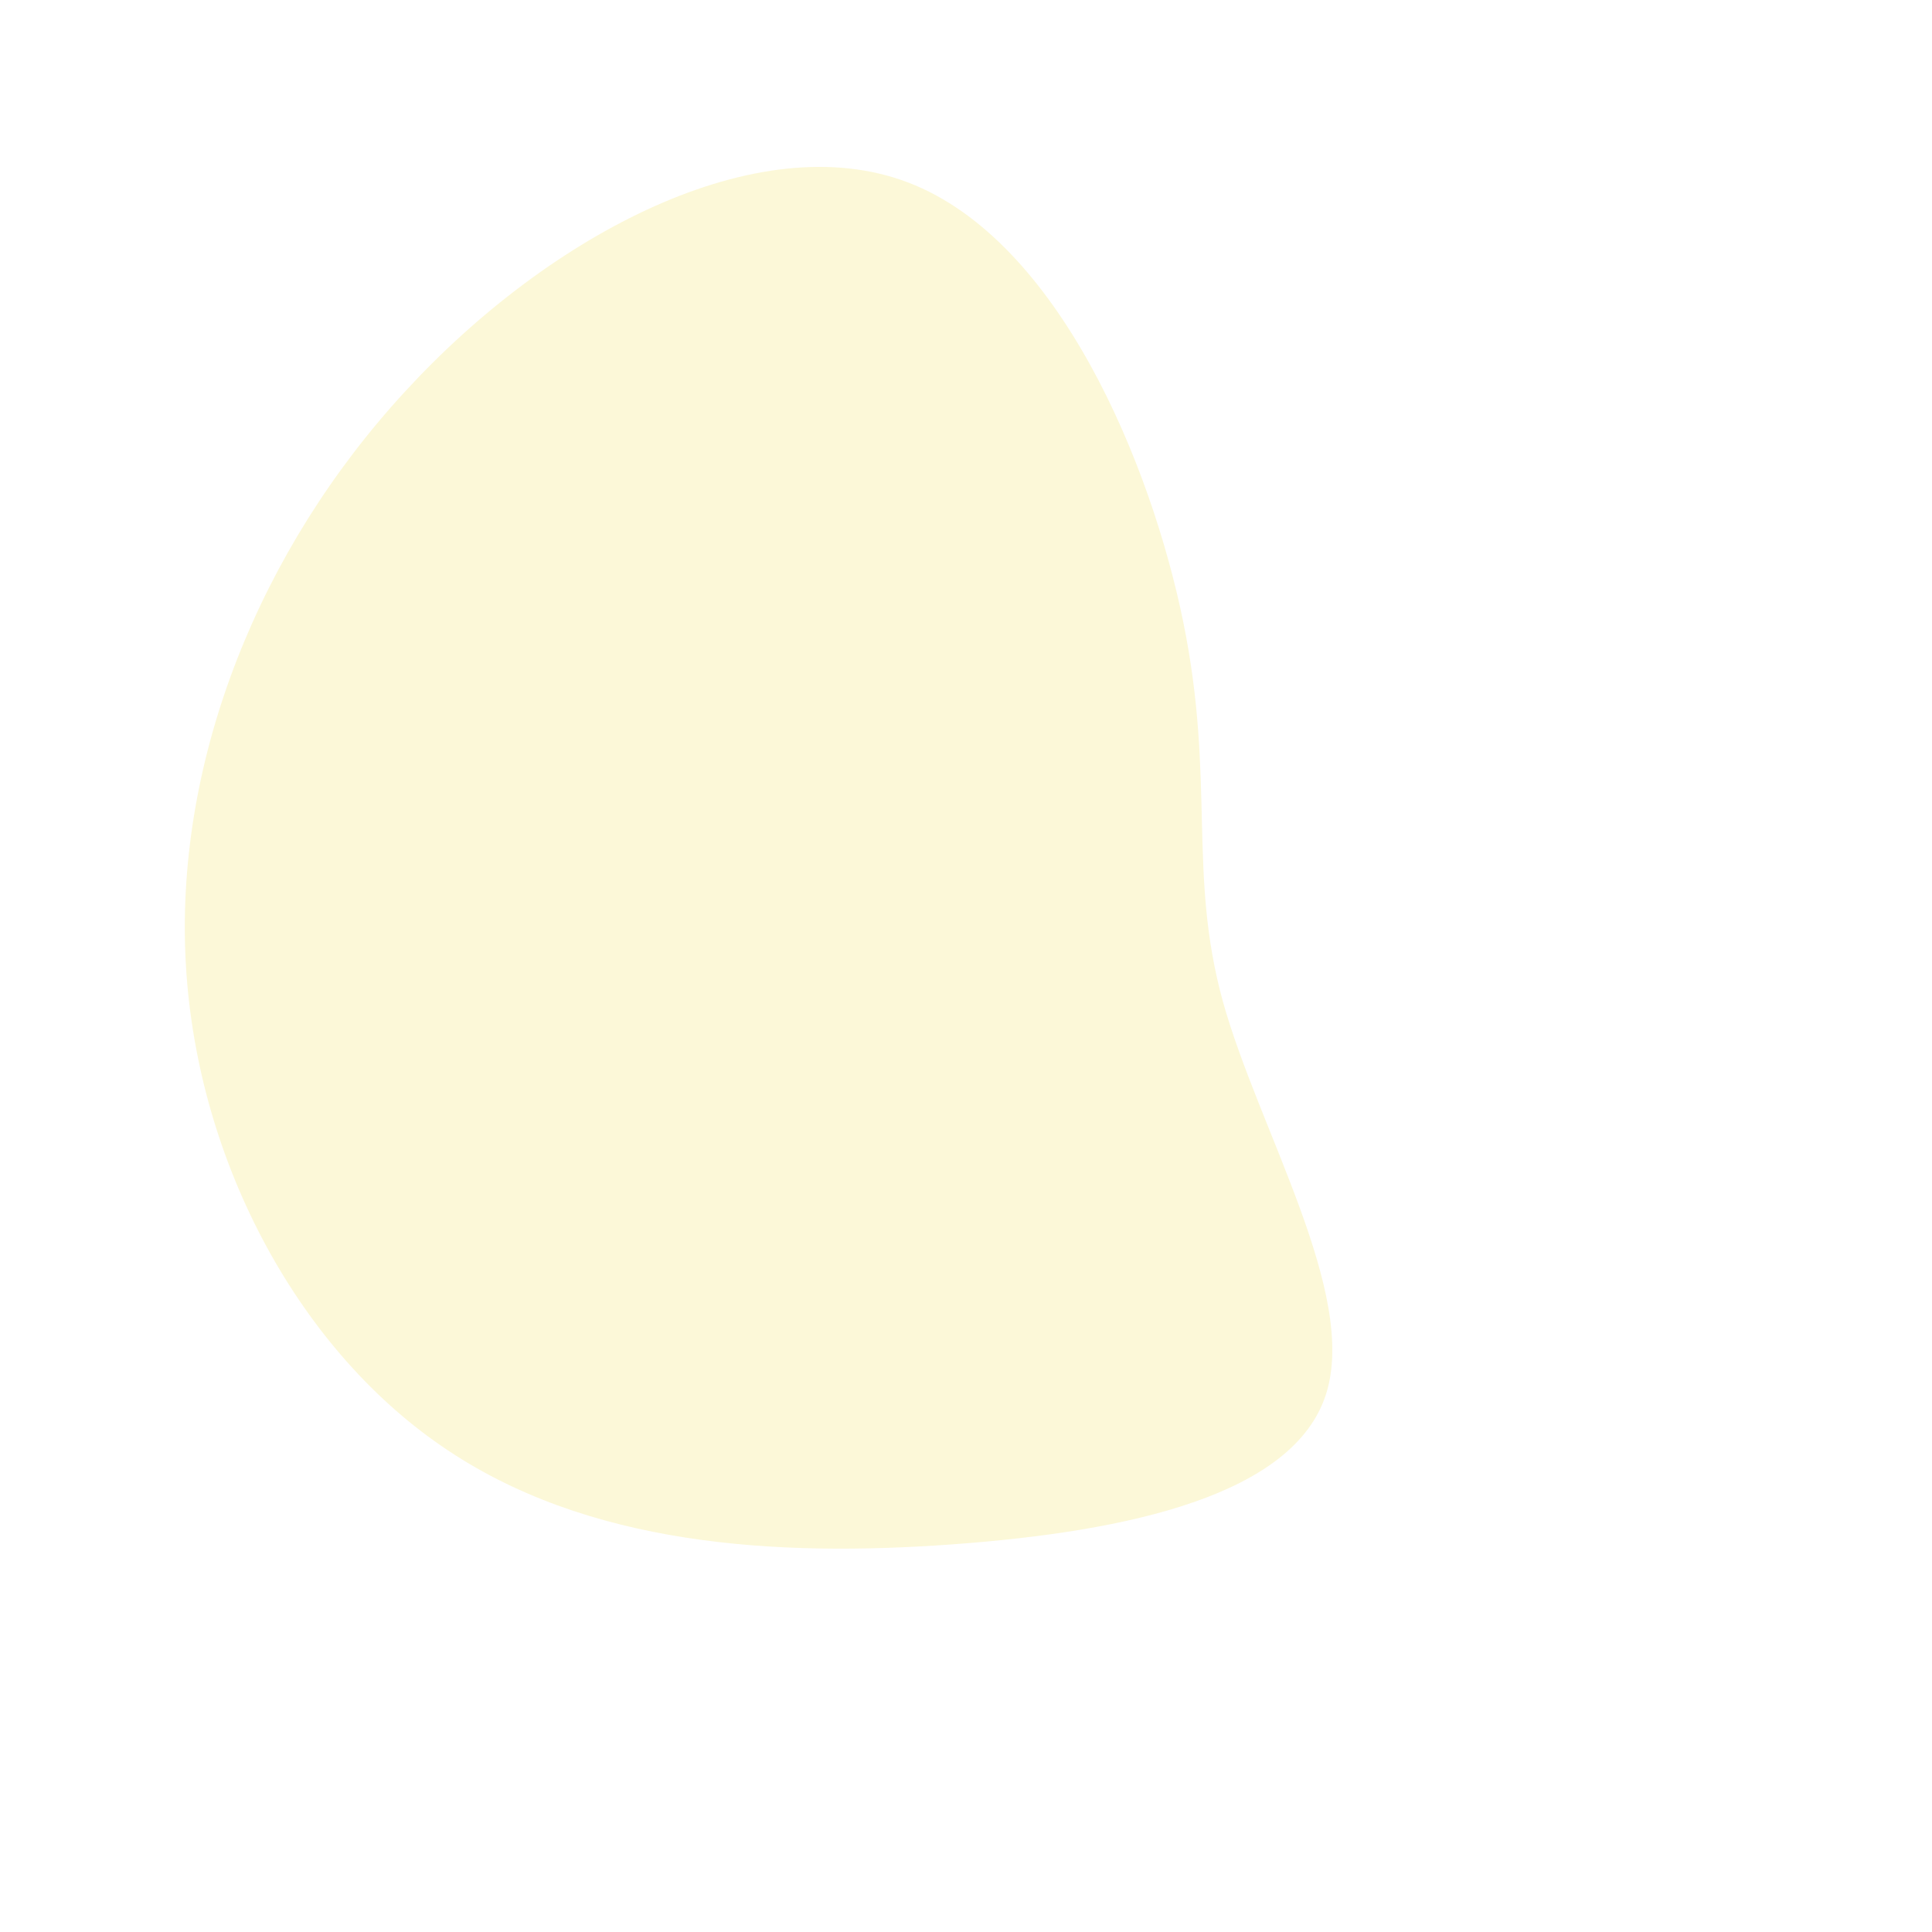
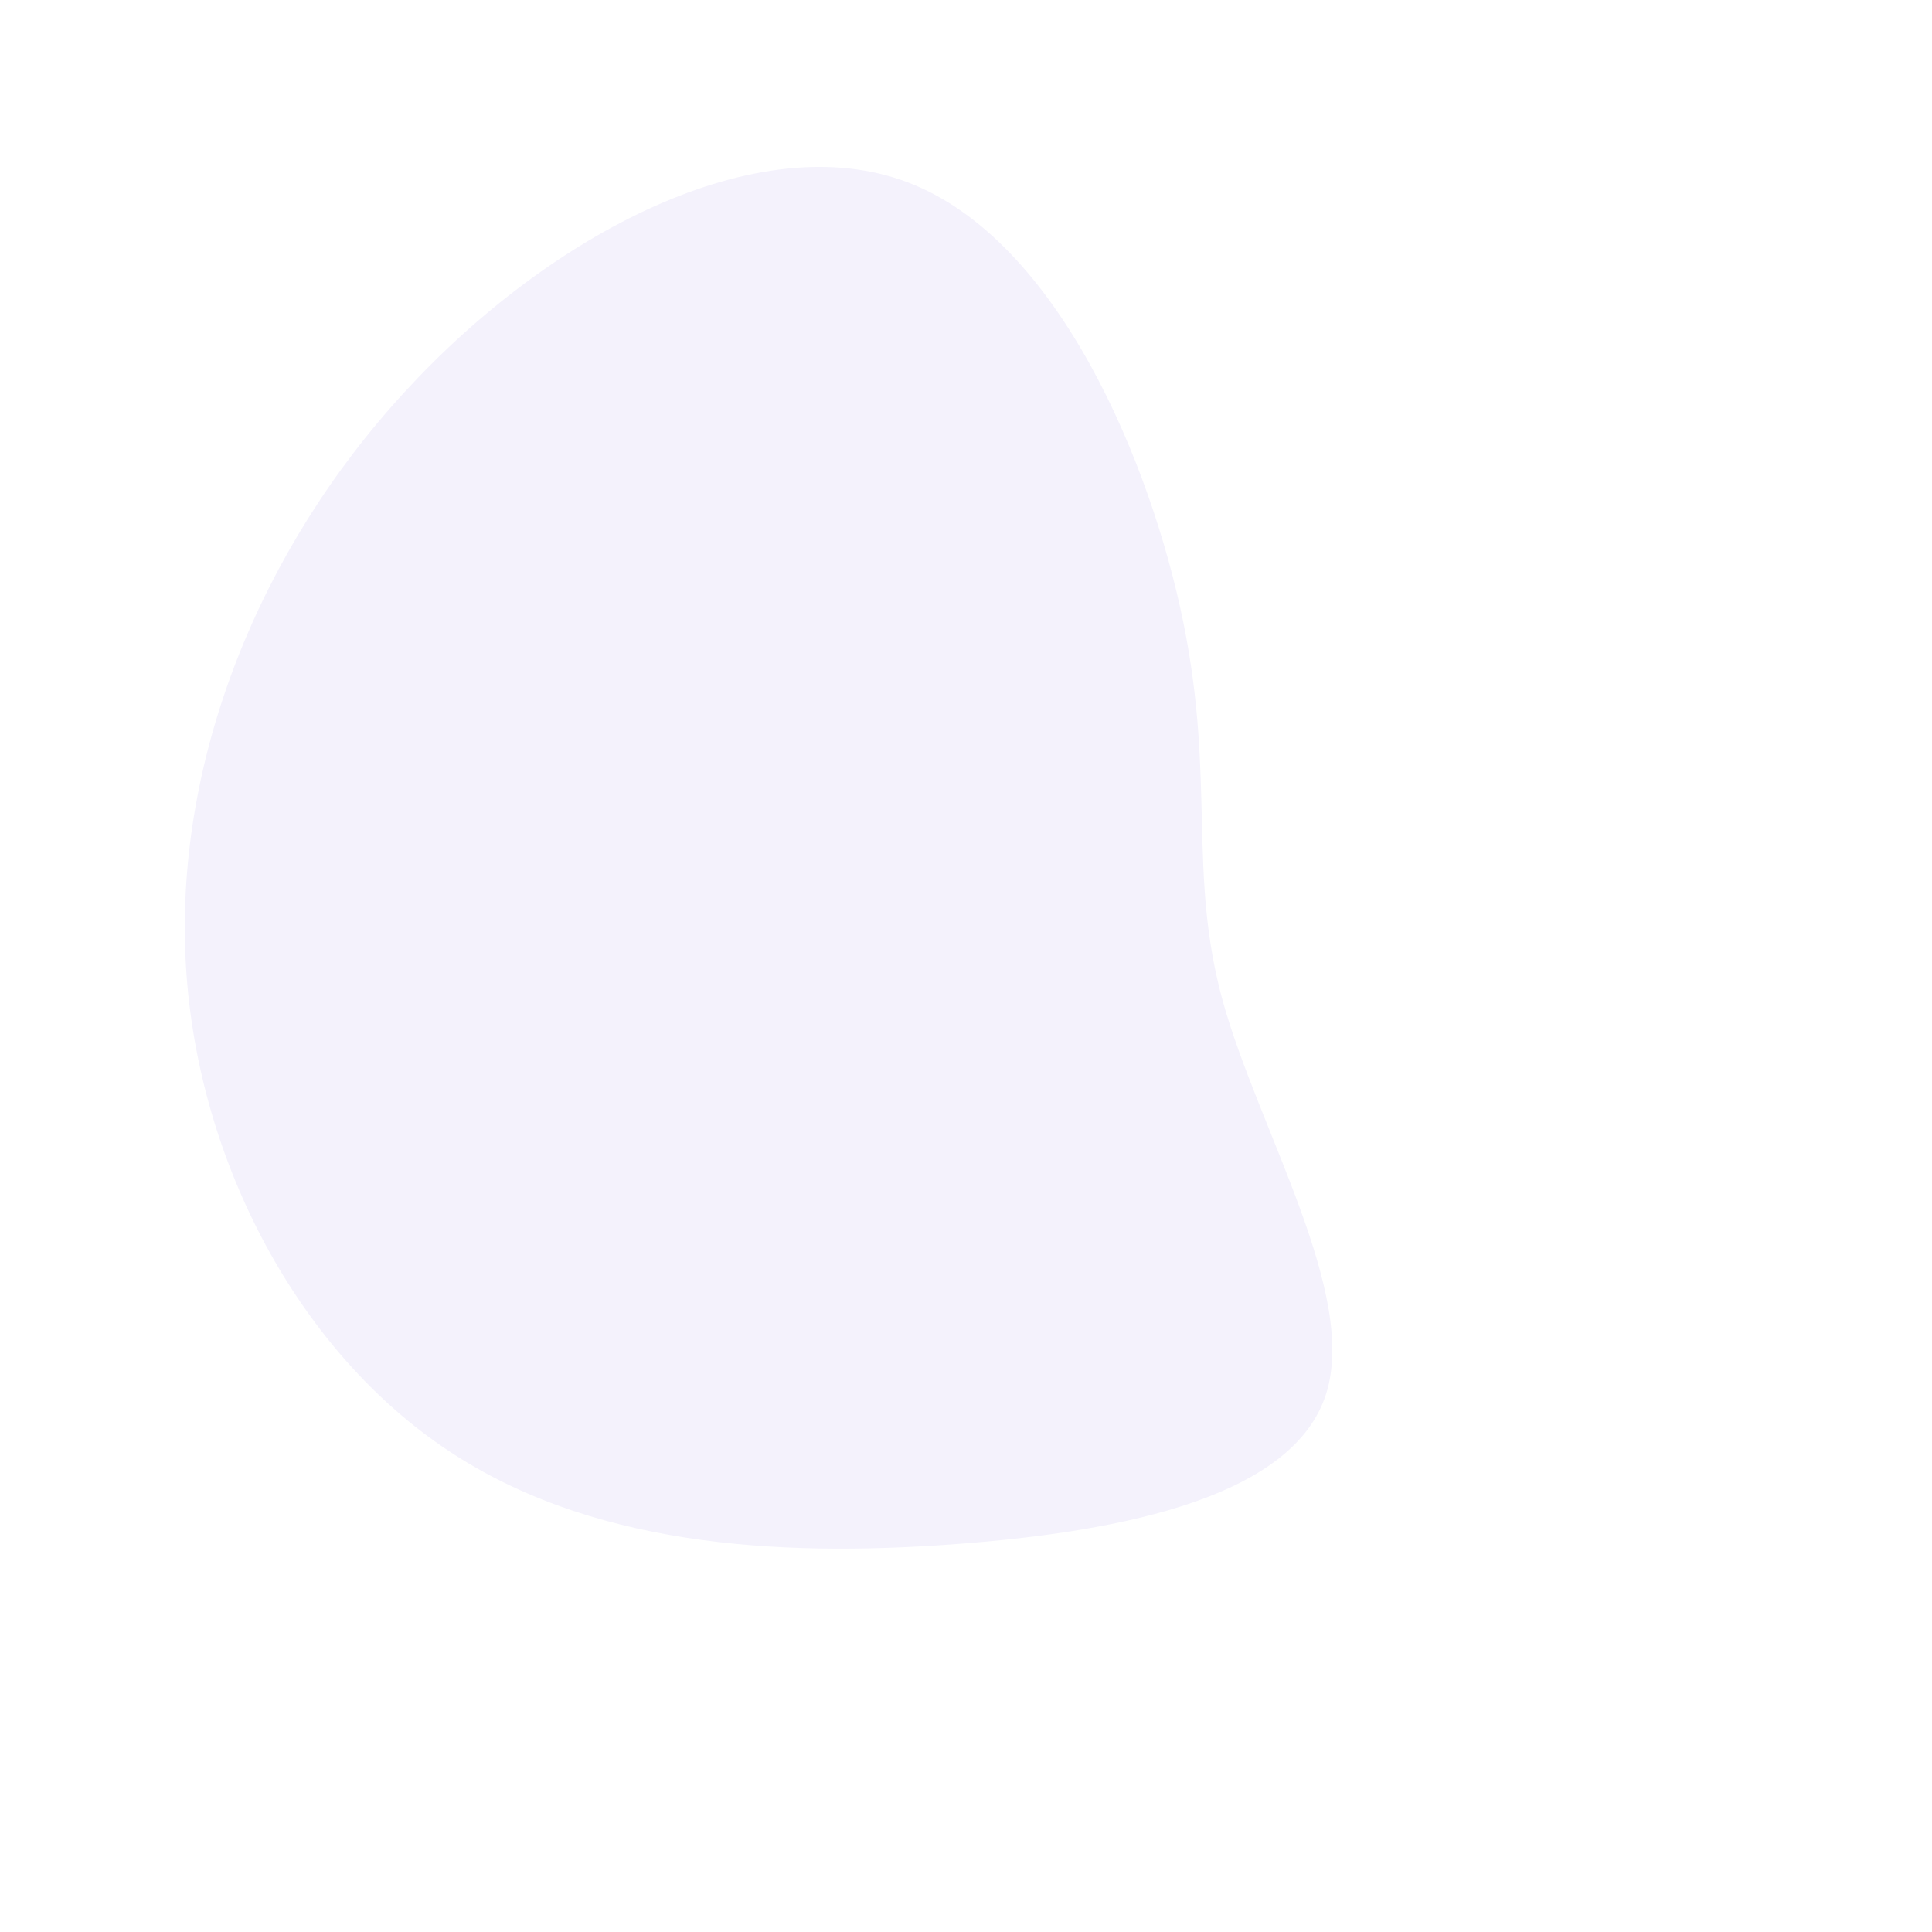
- <svg xmlns="http://www.w3.org/2000/svg" width="1000" height="1000" viewBox="0 0 600 600" class="blob">
+ <svg xmlns="http://www.w3.org/2000/svg" width="1500" height="1500" viewBox="0 0 600 600" class="blob">
  <g transform="translate(300,300)">
-     <path d="M67.5,-106.7C77.5,-57.5,68.8,-28.8,79.8,11.1C90.9,50.9,121.8,101.8,111.8,133C101.8,164.2,50.9,175.6,-4,179.6C-58.9,183.6,-117.9,180.2,-163,149C-208.2,117.9,-239.6,58.9,-242.4,-2.8C-245.2,-64.6,-219.5,-129.2,-174.3,-178.3C-129.2,-227.5,-64.6,-261.2,-17.9,-243.3C28.8,-225.4,57.5,-155.8,67.5,-106.7Z" fill="#FCF8D8" />
+     <path d="M67.5,-106.7C77.5,-57.5,68.8,-28.8,79.8,11.1C90.9,50.9,121.8,101.8,111.8,133C101.8,164.2,50.9,175.6,-4,179.6C-58.9,183.6,-117.9,180.2,-163,149C-208.2,117.9,-239.6,58.9,-242.4,-2.8C-245.2,-64.6,-219.5,-129.2,-174.3,-178.3C-129.2,-227.5,-64.6,-261.2,-17.9,-243.3C28.8,-225.4,57.5,-155.8,67.5,-106.7Z" fill="#f4f2fc" />
  </g>
</svg>
